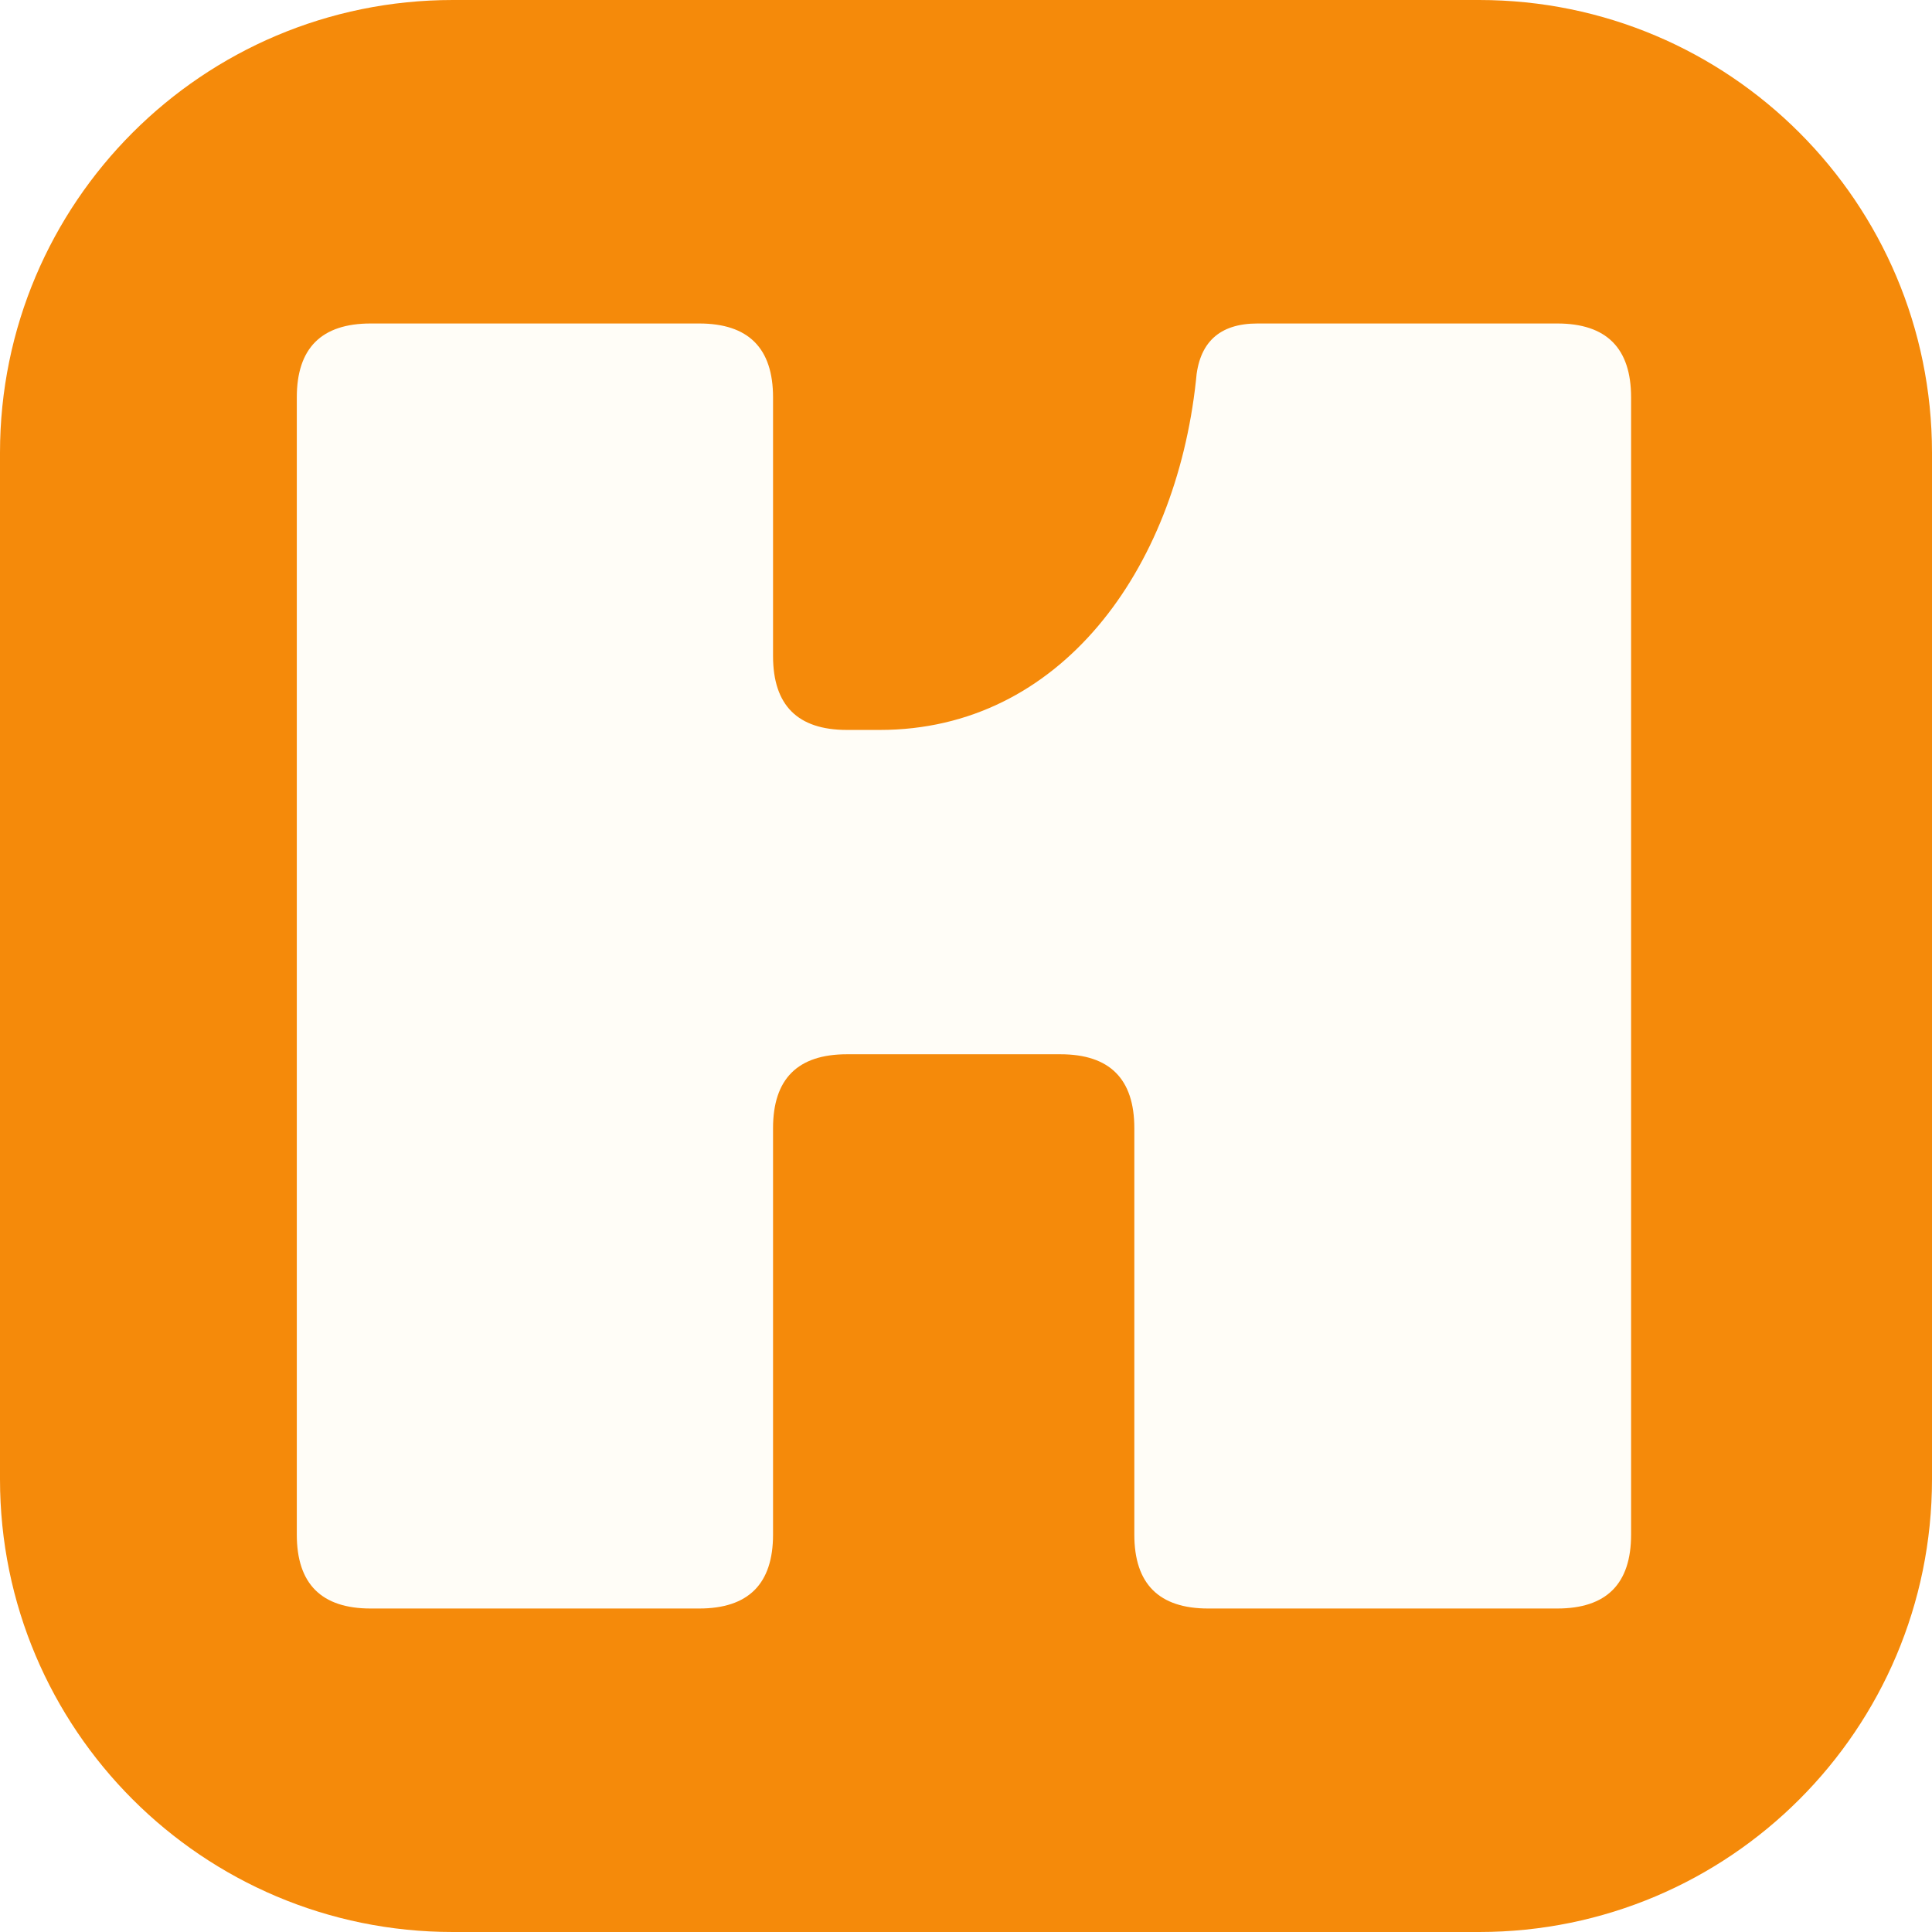
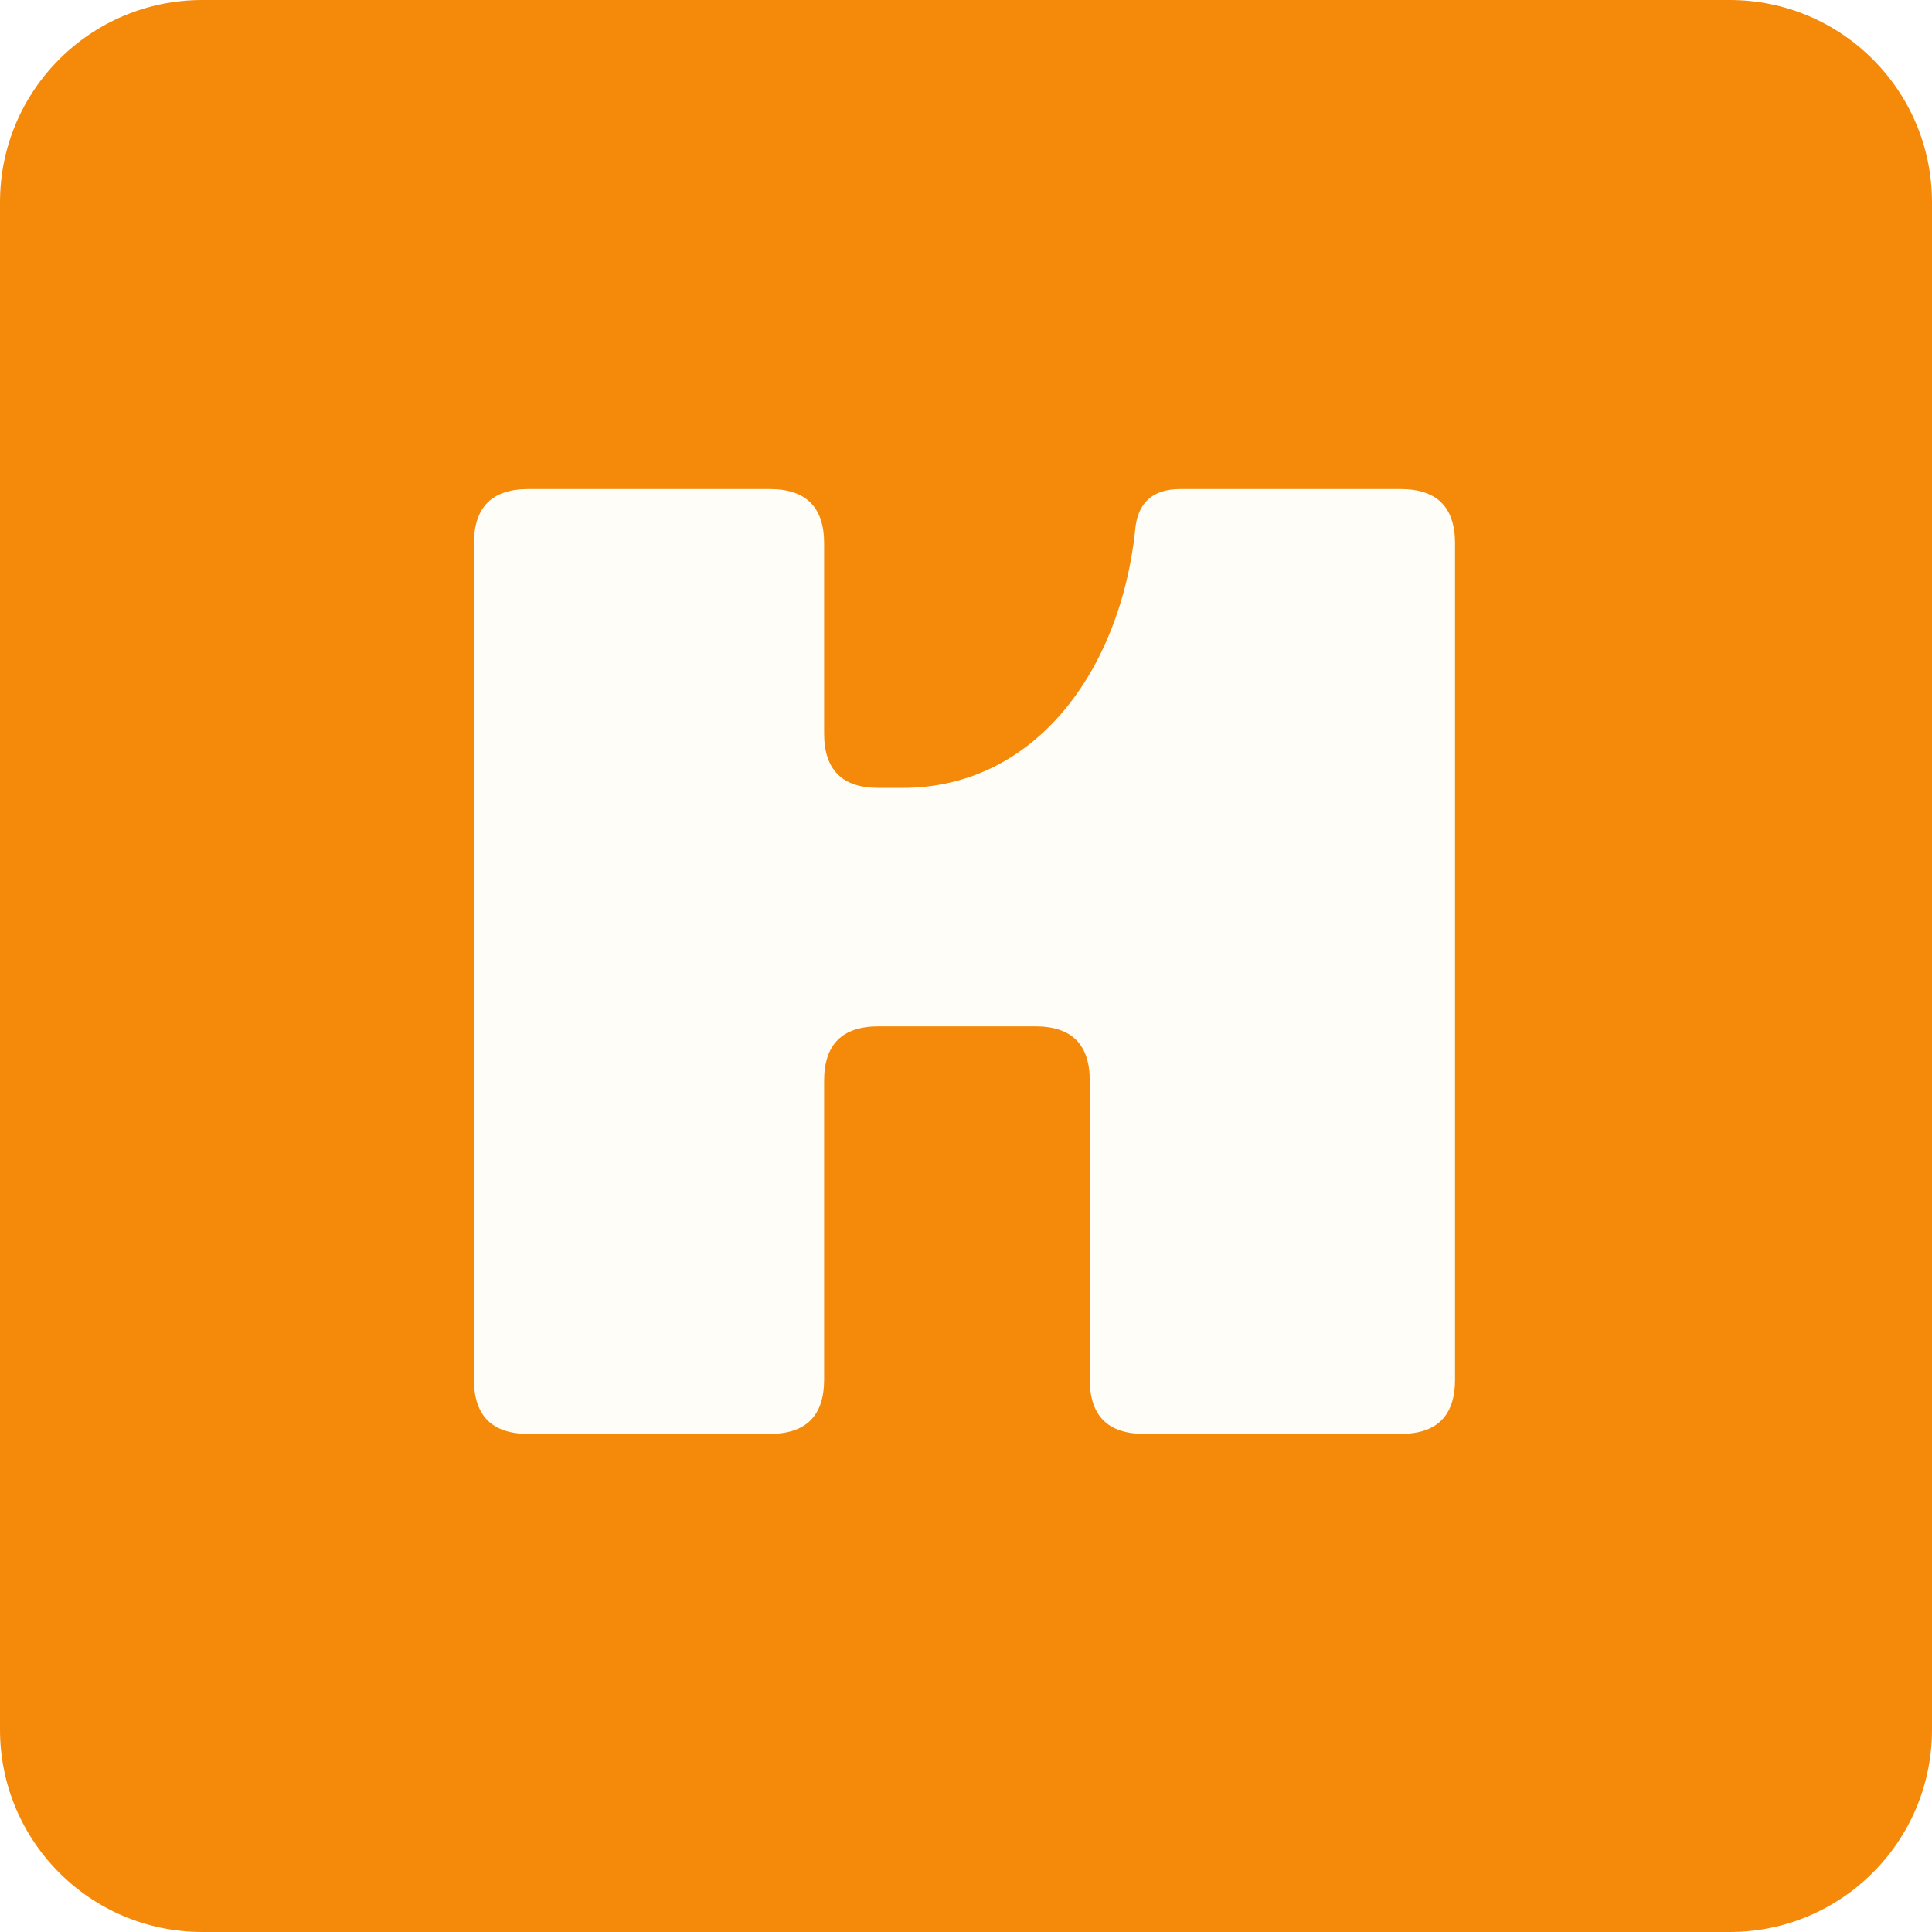
<svg xmlns="http://www.w3.org/2000/svg" viewBox="0 0 64 64" role="img" aria-label="하이스케치">
-   <rect width="64" height="64" rx="15" fill="#F58A0A" />
-   <g transform="translate(32 32) scale(1.36) translate(-32 -31.85)">
-     <path fill="#FFFDF7" d="M17.5 16.2H25.5Q27.3 16.2 27.3 18V24.3Q27.3 26.1 29.1 26.1H29.9C34.3 26.1 37.1 22.2 37.6 17.6Q37.7 16.2 39.1 16.2H46.4Q48.2 16.2 48.2 18V45.7Q48.2 47.5 46.4 47.5H37.9Q36.1 47.5 36.1 45.7V35.8Q36.1 34 34.3 34H29.1Q27.3 34 27.3 35.8V45.7Q27.3 47.5 25.5 47.5H17.5Q15.7 47.5 15.7 45.7V18Q15.7 16.2 17.5 16.2Z" />
-   </g>
+   <rect width="64" height="64" rx="6.7" fill="#F58A0A" />
+   <path fill="#FFFDF7" d="M17.5 16.2H25.5Q27.3 16.2 27.3 18V24.3Q27.3 26.1 29.1 26.1H29.9C34.3 26.1 37.1 22.2 37.6 17.6Q37.7 16.2 39.1 16.2H46.4Q48.2 16.2 48.2 18V45.7Q48.2 47.5 46.4 47.5H37.9Q36.1 47.5 36.1 45.7V35.8Q36.1 34 34.3 34H29.1Q27.3 34 27.3 35.8V45.7Q27.3 47.5 25.5 47.5H17.5Q15.7 47.5 15.7 45.7V18Q15.7 16.2 17.5 16.2Z" />
</svg>
